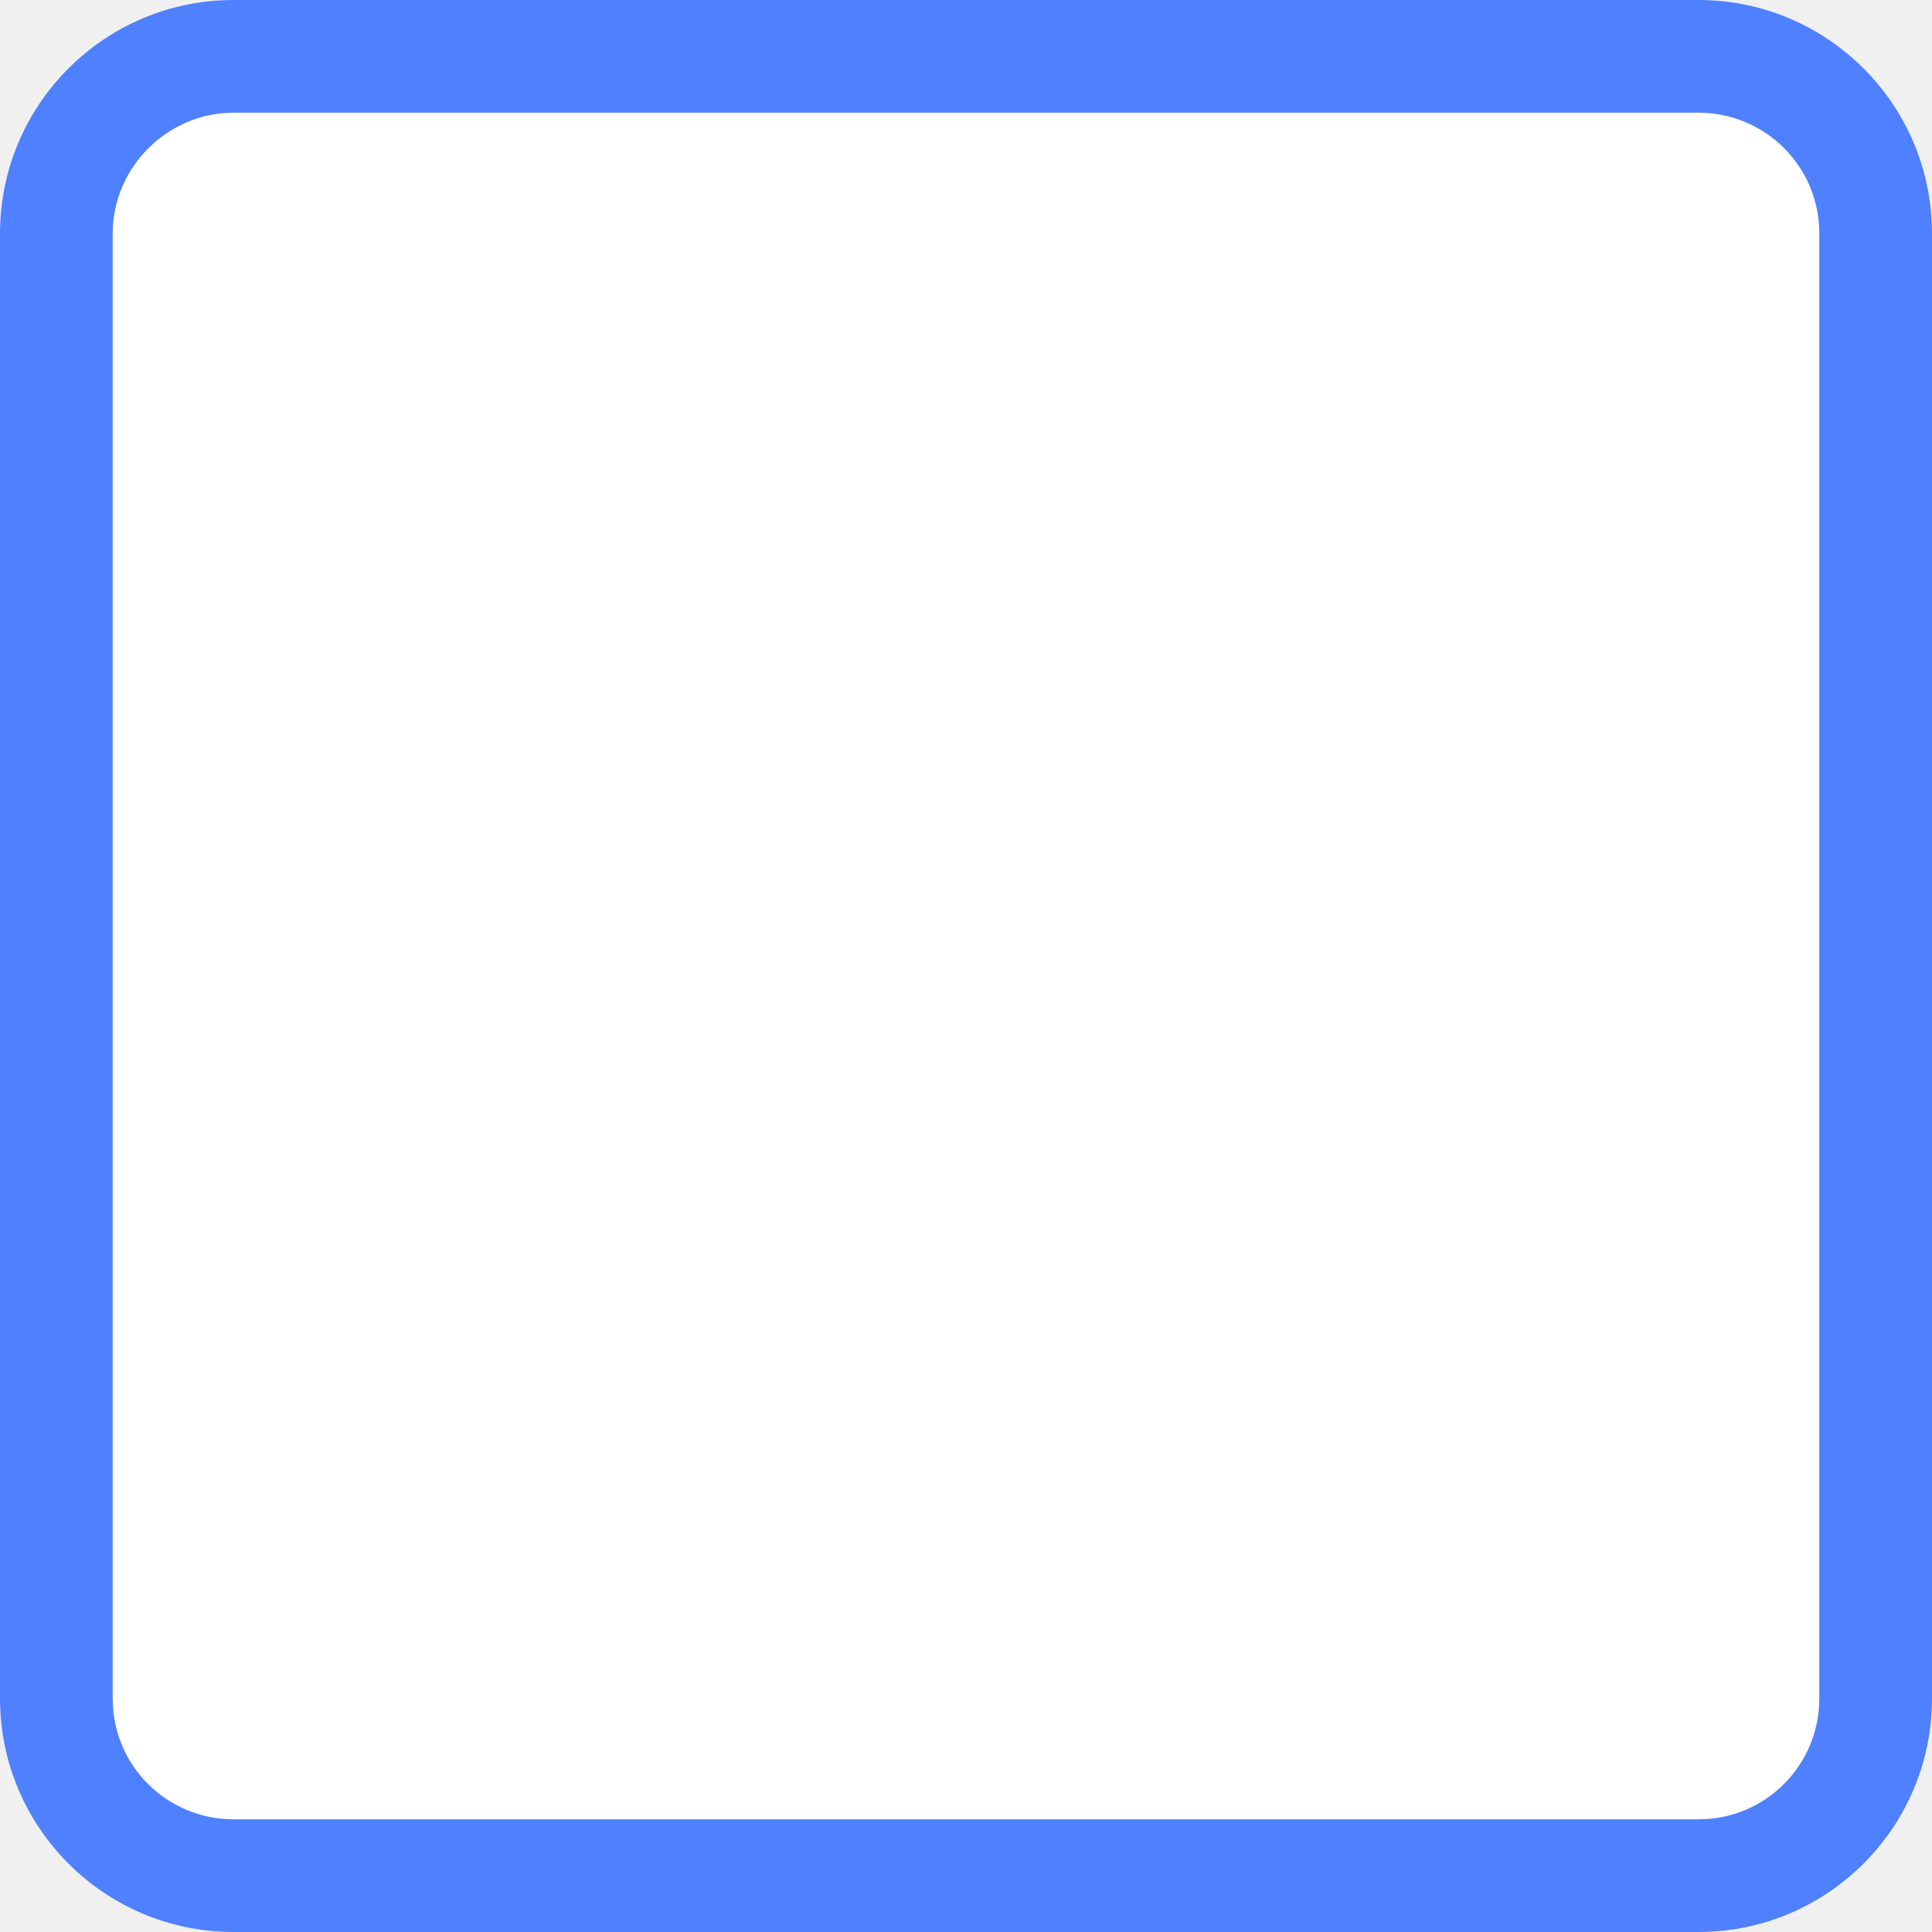
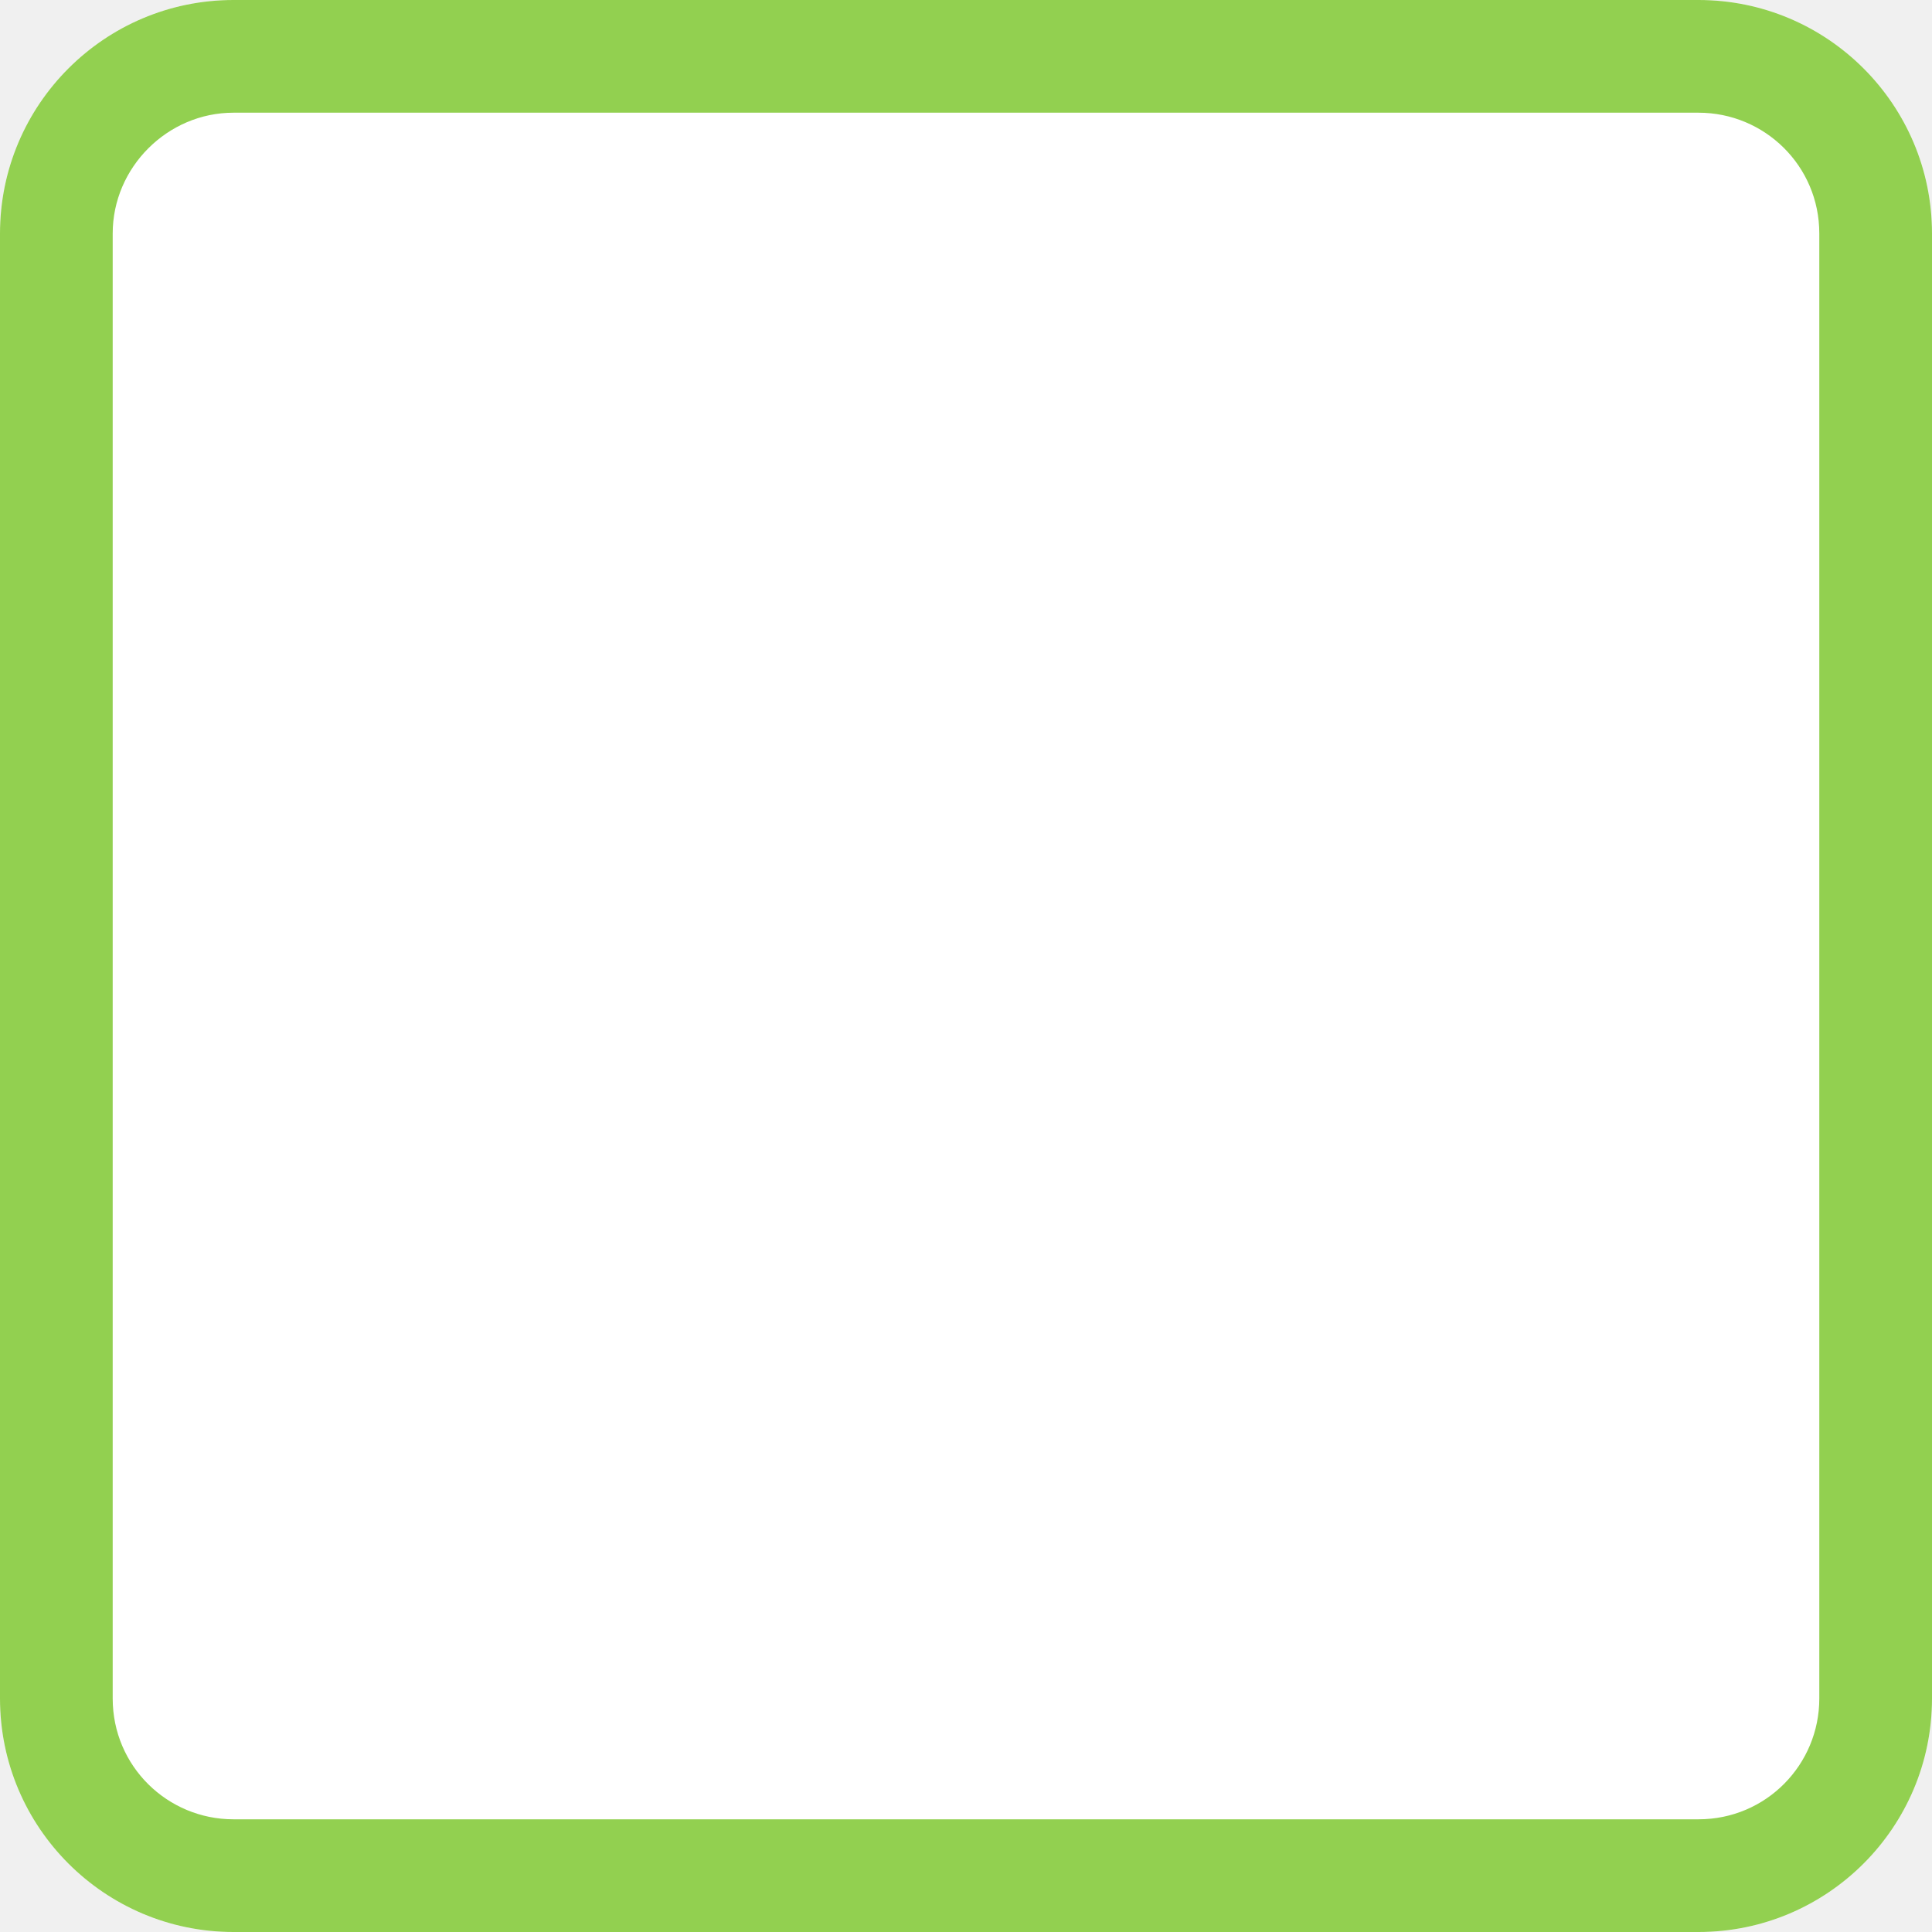
<svg xmlns="http://www.w3.org/2000/svg" version="1.1" id="Layer_1" x="0px" y="0px" viewBox="0 0 120 120" style="enable-background:new 0 0 120 120;" xml:space="preserve">
  <style type="text/css">
- 	.st0{fill:#FFFFFF;}
- 	.st1{fill:#4F80FF;}
- </style>
+ 		.st0 {
+ 			fill: #FFFFFF;
+ 		}
+ 
+ 		.st1 {
+ 			fill: #92D050;
+ 		}
+ 	</style>
  <g>
    <path id="Rectangle" class="st0" d="M14.5,0h91c8,0,14.5,6.5,14.5,14.5v91c0,8-6.5,14.5-14.5,14.5h-91c-8,0-14.5-6.5-14.5-14.5v-91   C0,6.5,6.5,0,14.5,0z" />
    <path class="st1" d="M14.5,0h91c8,0,14.5,6.5,14.5,14.5v91c0,8-6.5,14.5-14.5,14.5h-91c-8,0-14.5-6.5-14.5-14.5v-91   C0,6.5,6.5,0,14.5,0z M14.5,7C10.4,7,7,10.4,7,14.5v91c0,4.2,3.4,7.5,7.5,7.5h91c4.2,0,7.5-3.4,7.5-7.5v-91c0-4.2-3.4-7.5-7.5-7.5   H14.5z" />
  </g>
</svg>
